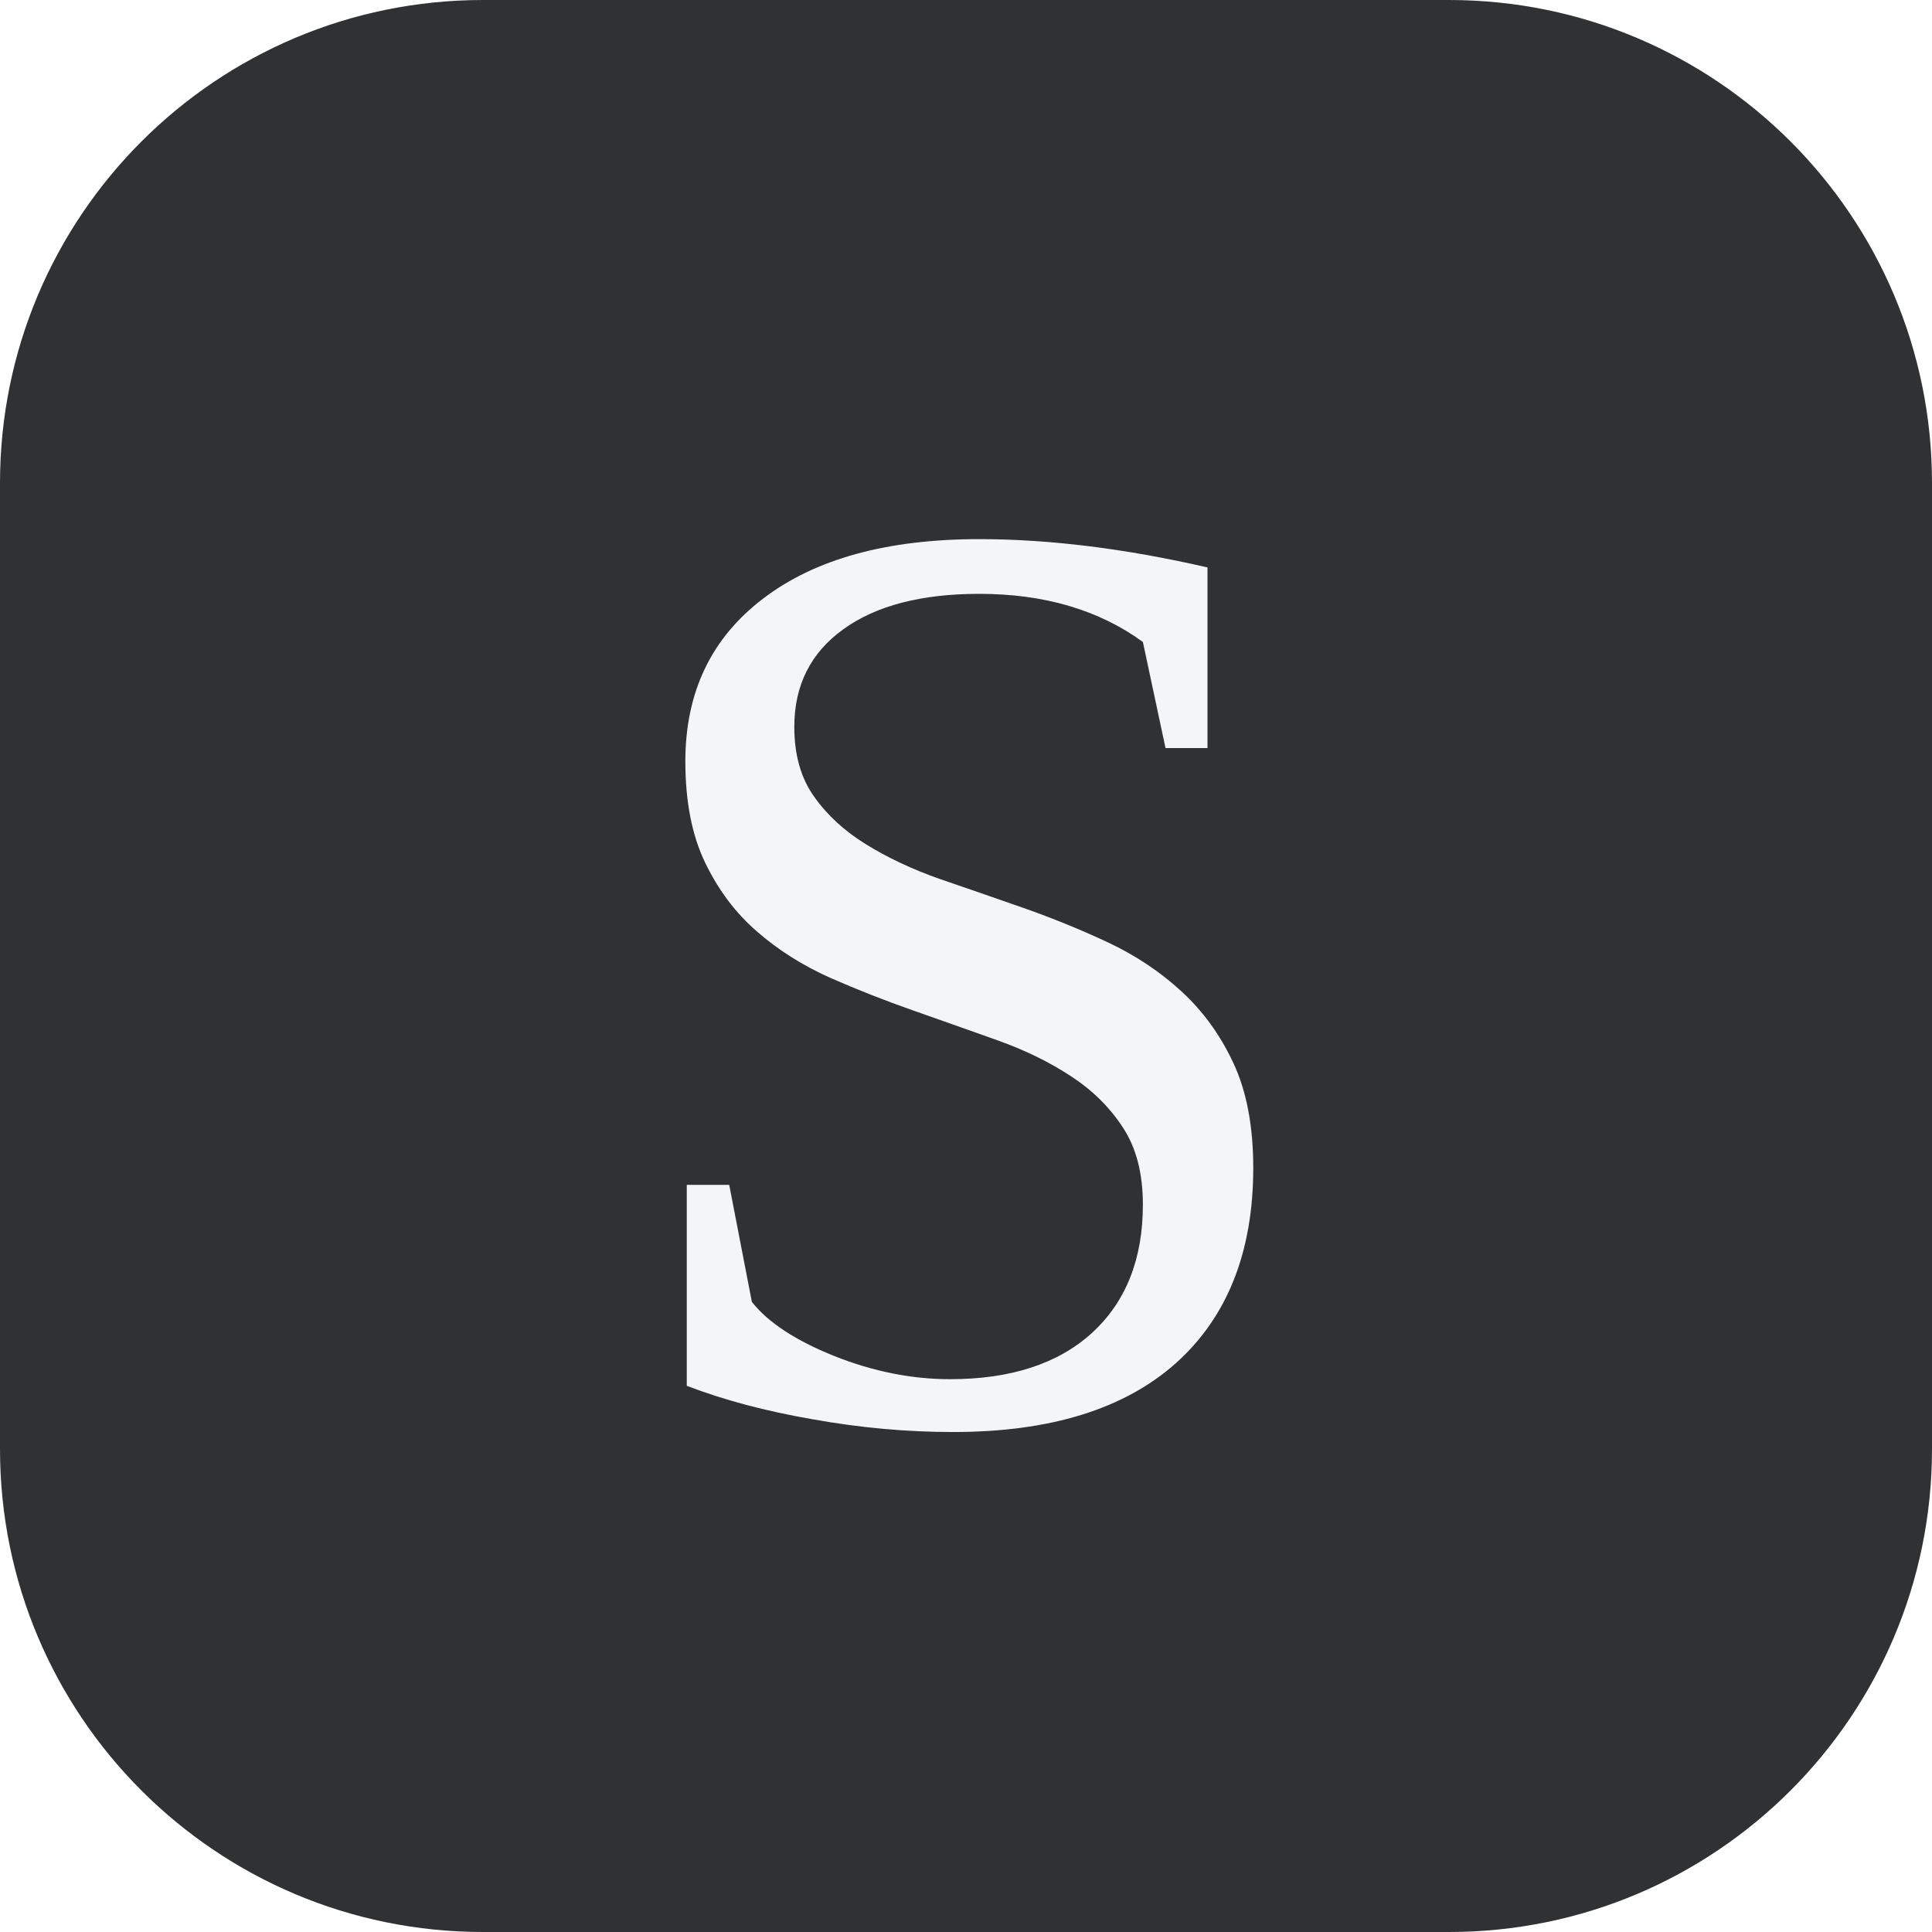
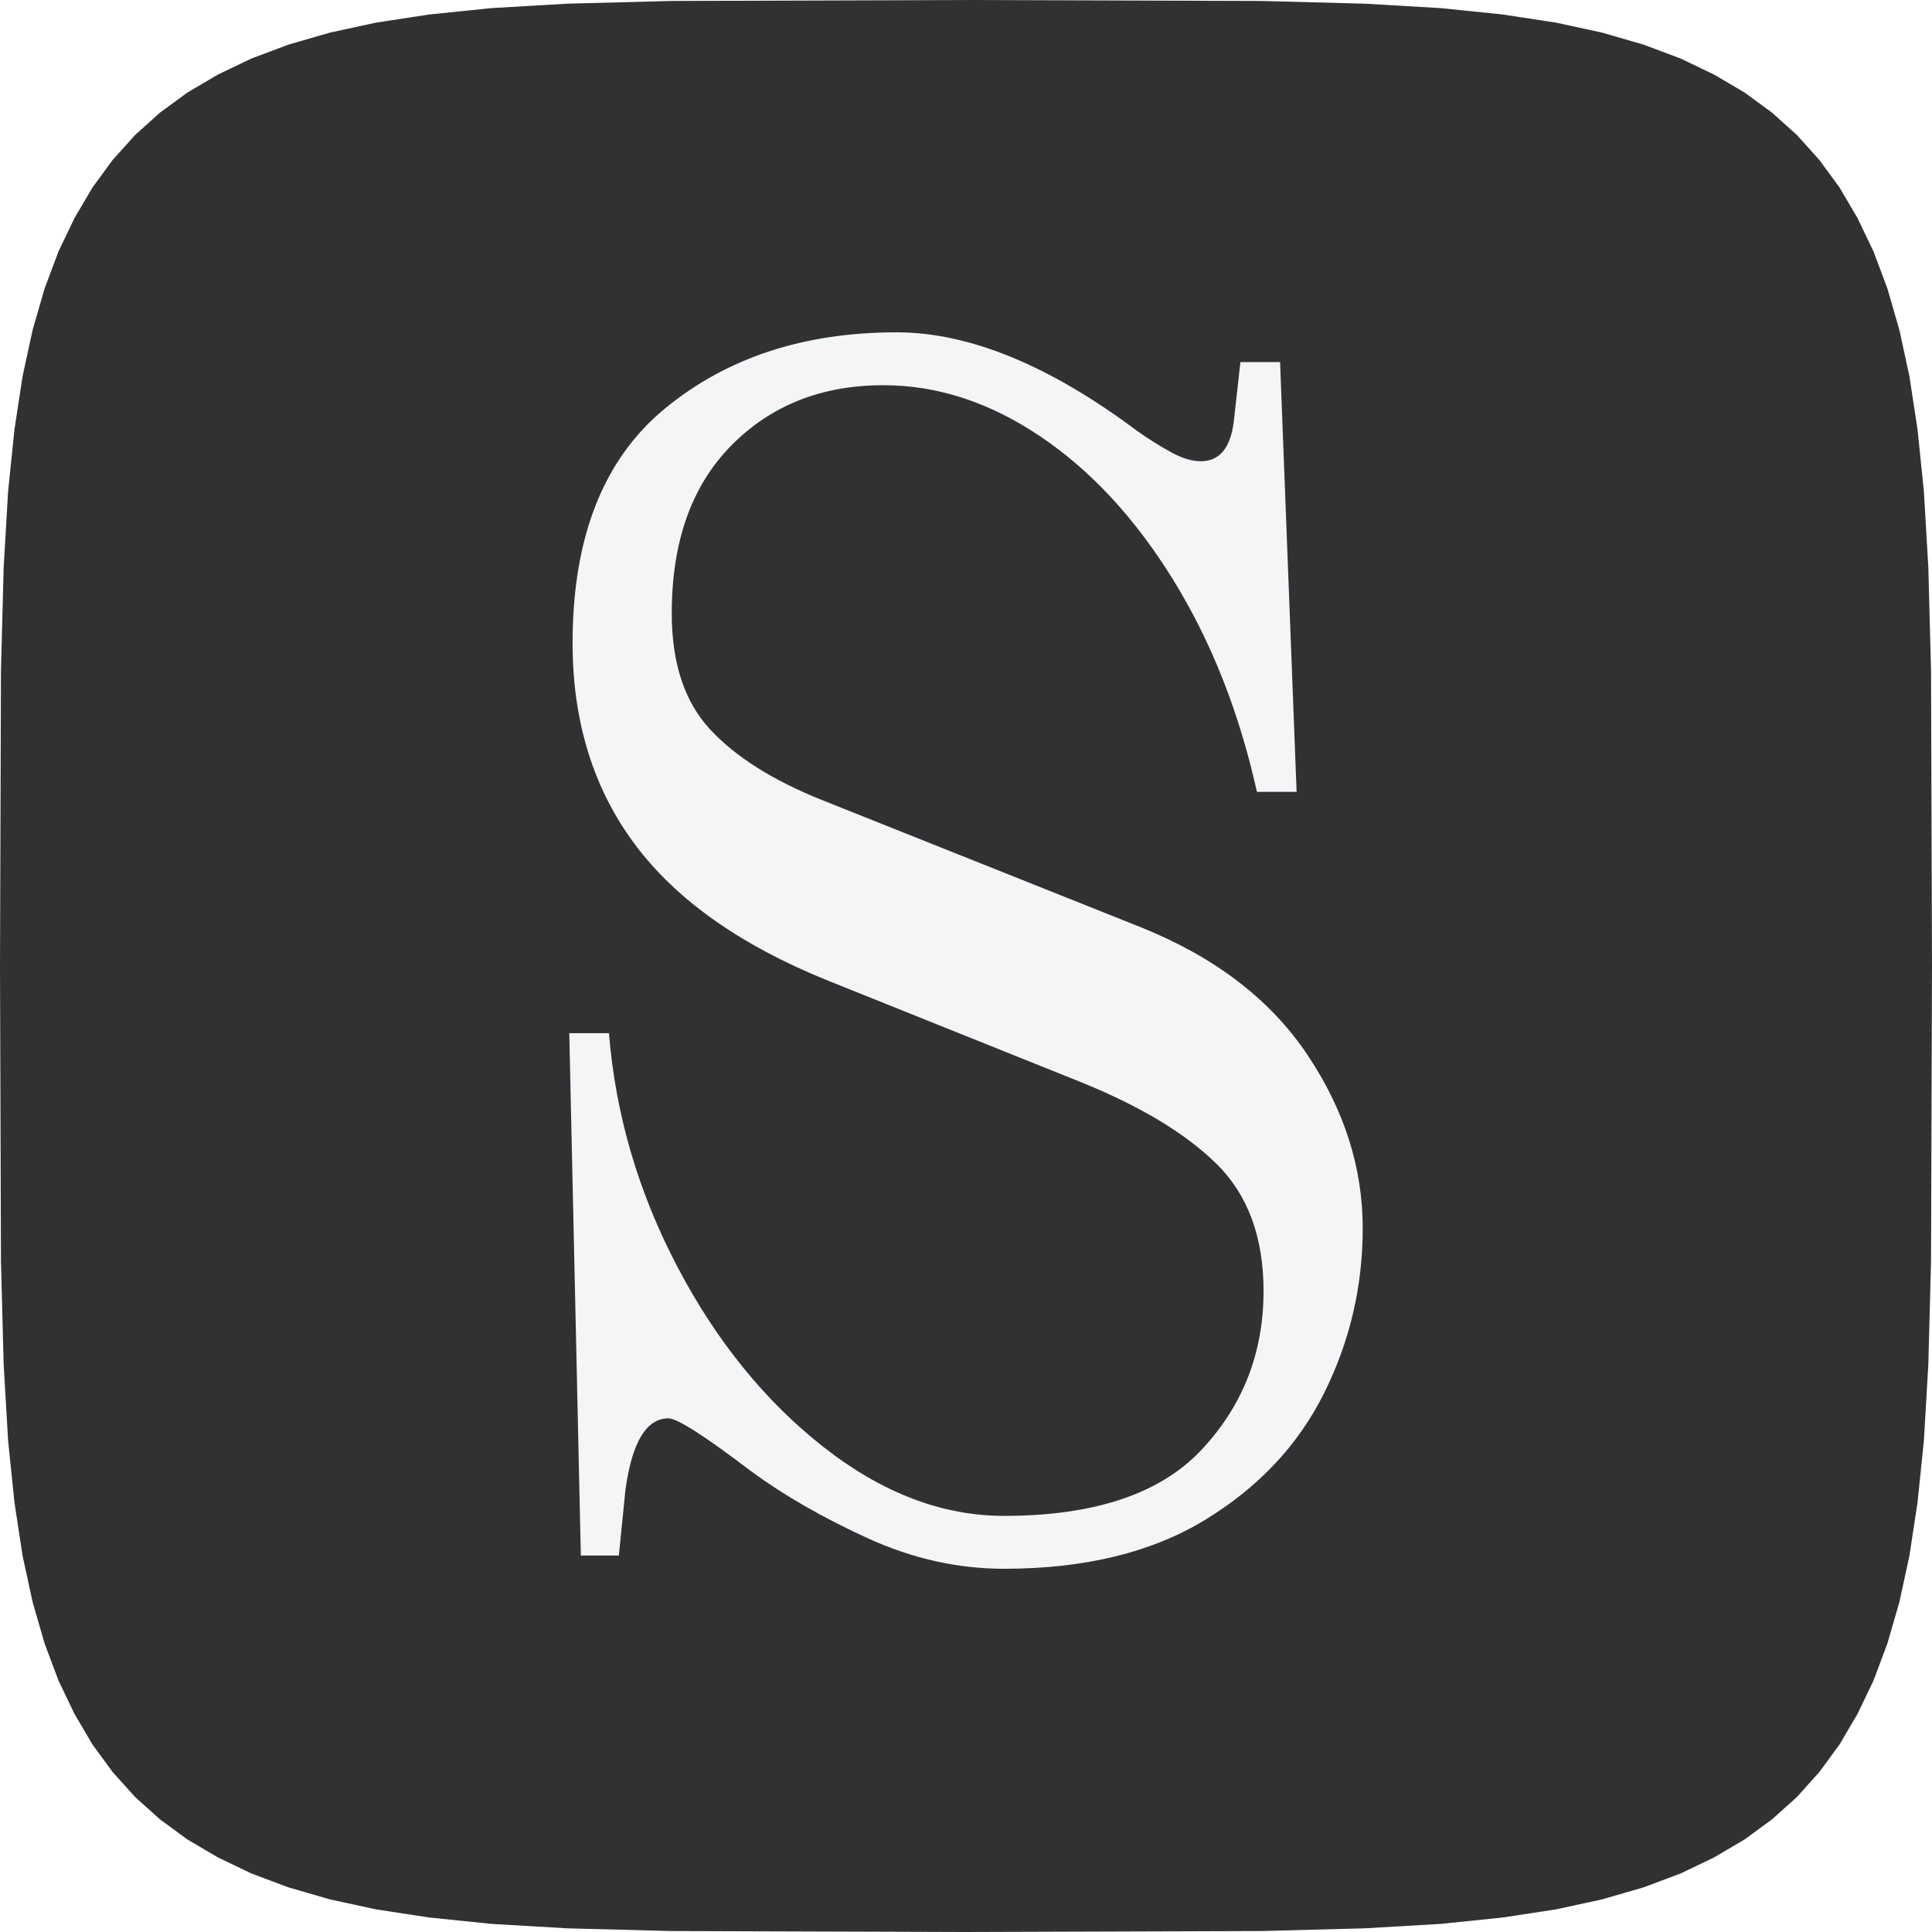
- <svg xmlns="http://www.w3.org/2000/svg" viewBox="0 0 64 64">
-   <rect width="64" height="64" rx="16" fill="#2f3133" />
-   <text x="32" y="47" text-anchor="middle" font-family="'Old Standard TT', Didot, Georgia, 'Times New Roman', serif" font-size="44" fill="#f3f5f7">S</text>
+ <svg xmlns="http://www.w3.org/2000/svg" viewBox="0 0 100 100">
+   <path d="M100.00 50.00L99.95 65.28L99.81 70.63L99.58 74.57L99.25 77.78L98.83 80.53L98.31 82.93L97.69 85.07L96.97 86.99L96.14 88.72L95.21 90.30L94.17 91.72L93.01 93.01L91.72 94.17L90.30 95.21L88.72 96.14L86.99 96.97L85.07 97.69L82.93 98.31L80.53 98.83L77.78 99.25L74.57 99.58L70.63 99.81L65.28 99.95L50.00 100.00L34.72 99.95L29.37 99.81L25.43 99.58L22.22 99.25L19.47 98.83L17.07 98.31L14.93 97.69L13.01 96.97L11.28 96.14L9.70 95.21L8.28 94.17L6.99 93.01L5.83 91.72L4.79 90.30L3.86 88.72L3.03 86.99L2.31 85.07L1.69 82.93L1.17 80.53L0.75 77.78L0.42 74.57L0.19 70.63L0.05 65.28L0.00 50.00L0.05 34.72L0.19 29.37L0.42 25.43L0.75 22.22L1.17 19.47L1.69 17.07L2.31 14.93L3.03 13.01L3.86 11.28L4.79 9.70L5.83 8.28L6.99 6.99L8.28 5.83L9.70 4.79L11.28 3.86L13.01 3.03L14.93 2.31L17.07 1.69L19.47 1.17L22.22 0.75L25.43 0.42L29.37 0.19L34.72 0.05L50.00 0.00L65.28 0.05L70.63 0.19L74.57 0.42L77.78 0.75L80.53 1.17L82.93 1.69L85.07 2.31L86.99 3.03L88.72 3.86L90.30 4.79L91.72 5.83L93.01 6.99L94.17 8.28L95.21 9.70L96.14 11.28L96.97 13.01L97.69 14.93L98.31 17.07L98.83 19.47L99.25 22.22L99.58 25.43L99.81 29.37L99.95 34.72Z" fill="#2f3133" />
+   <path fill="#f3f5f7" transform="translate(50 49.2) scale(0.8556) translate(-32.80 35.60)" d="M35.10 1.80Q30.90 1.80 26.85-0.05Q22.80-1.90 19.80-4.10L19.80-4.10Q15.60-7.30 14.80-7.30L14.80-7.30Q12.80-7.30 12.20-3L12.20-3L11.80 1L9.50 1L8.80-30.60L11.20-30.60Q11.80-23.20 15.35-16.45Q18.90-9.70 24.20-5.55Q29.50-1.40 35.10-1.40L35.10-1.40Q43.30-1.40 47.05-5.40Q50.80-9.40 50.80-15L50.80-15Q50.80-19.90 47.95-22.70Q45.10-25.50 39.60-27.70L39.60-27.70L24.40-33.80Q16.50-37 12.75-42.05Q9-47.10 9-54.20L9-54.20Q9-63.80 14.60-68.40Q20.20-73 28.60-73L28.60-73Q35.20-73 43.20-67L43.20-67Q44.20-66.30 45.20-65.75Q46.20-65.20 47-65.20L47-65.20Q48.70-65.20 49-67.60L49-67.60L49.40-71.20L51.80-71.20L52.80-45.20L50.40-45.20Q48.80-52.40 45.35-58Q41.90-63.60 37.30-66.70Q32.70-69.80 27.80-69.80L27.80-69.80Q22.20-69.80 18.60-66.15Q15-62.50 15-56L15-56Q15-51.50 17.30-49Q19.60-46.50 24.10-44.70L24.10-44.70L43.40-37Q50.10-34.30 53.45-29.30Q56.80-24.30 56.80-18.80L56.80-18.80Q56.80-13.50 54.45-8.80Q52.10-4.10 47.25-1.15Q42.40 1.80 35.10 1.80L35.10 1.80Z" />
</svg>
